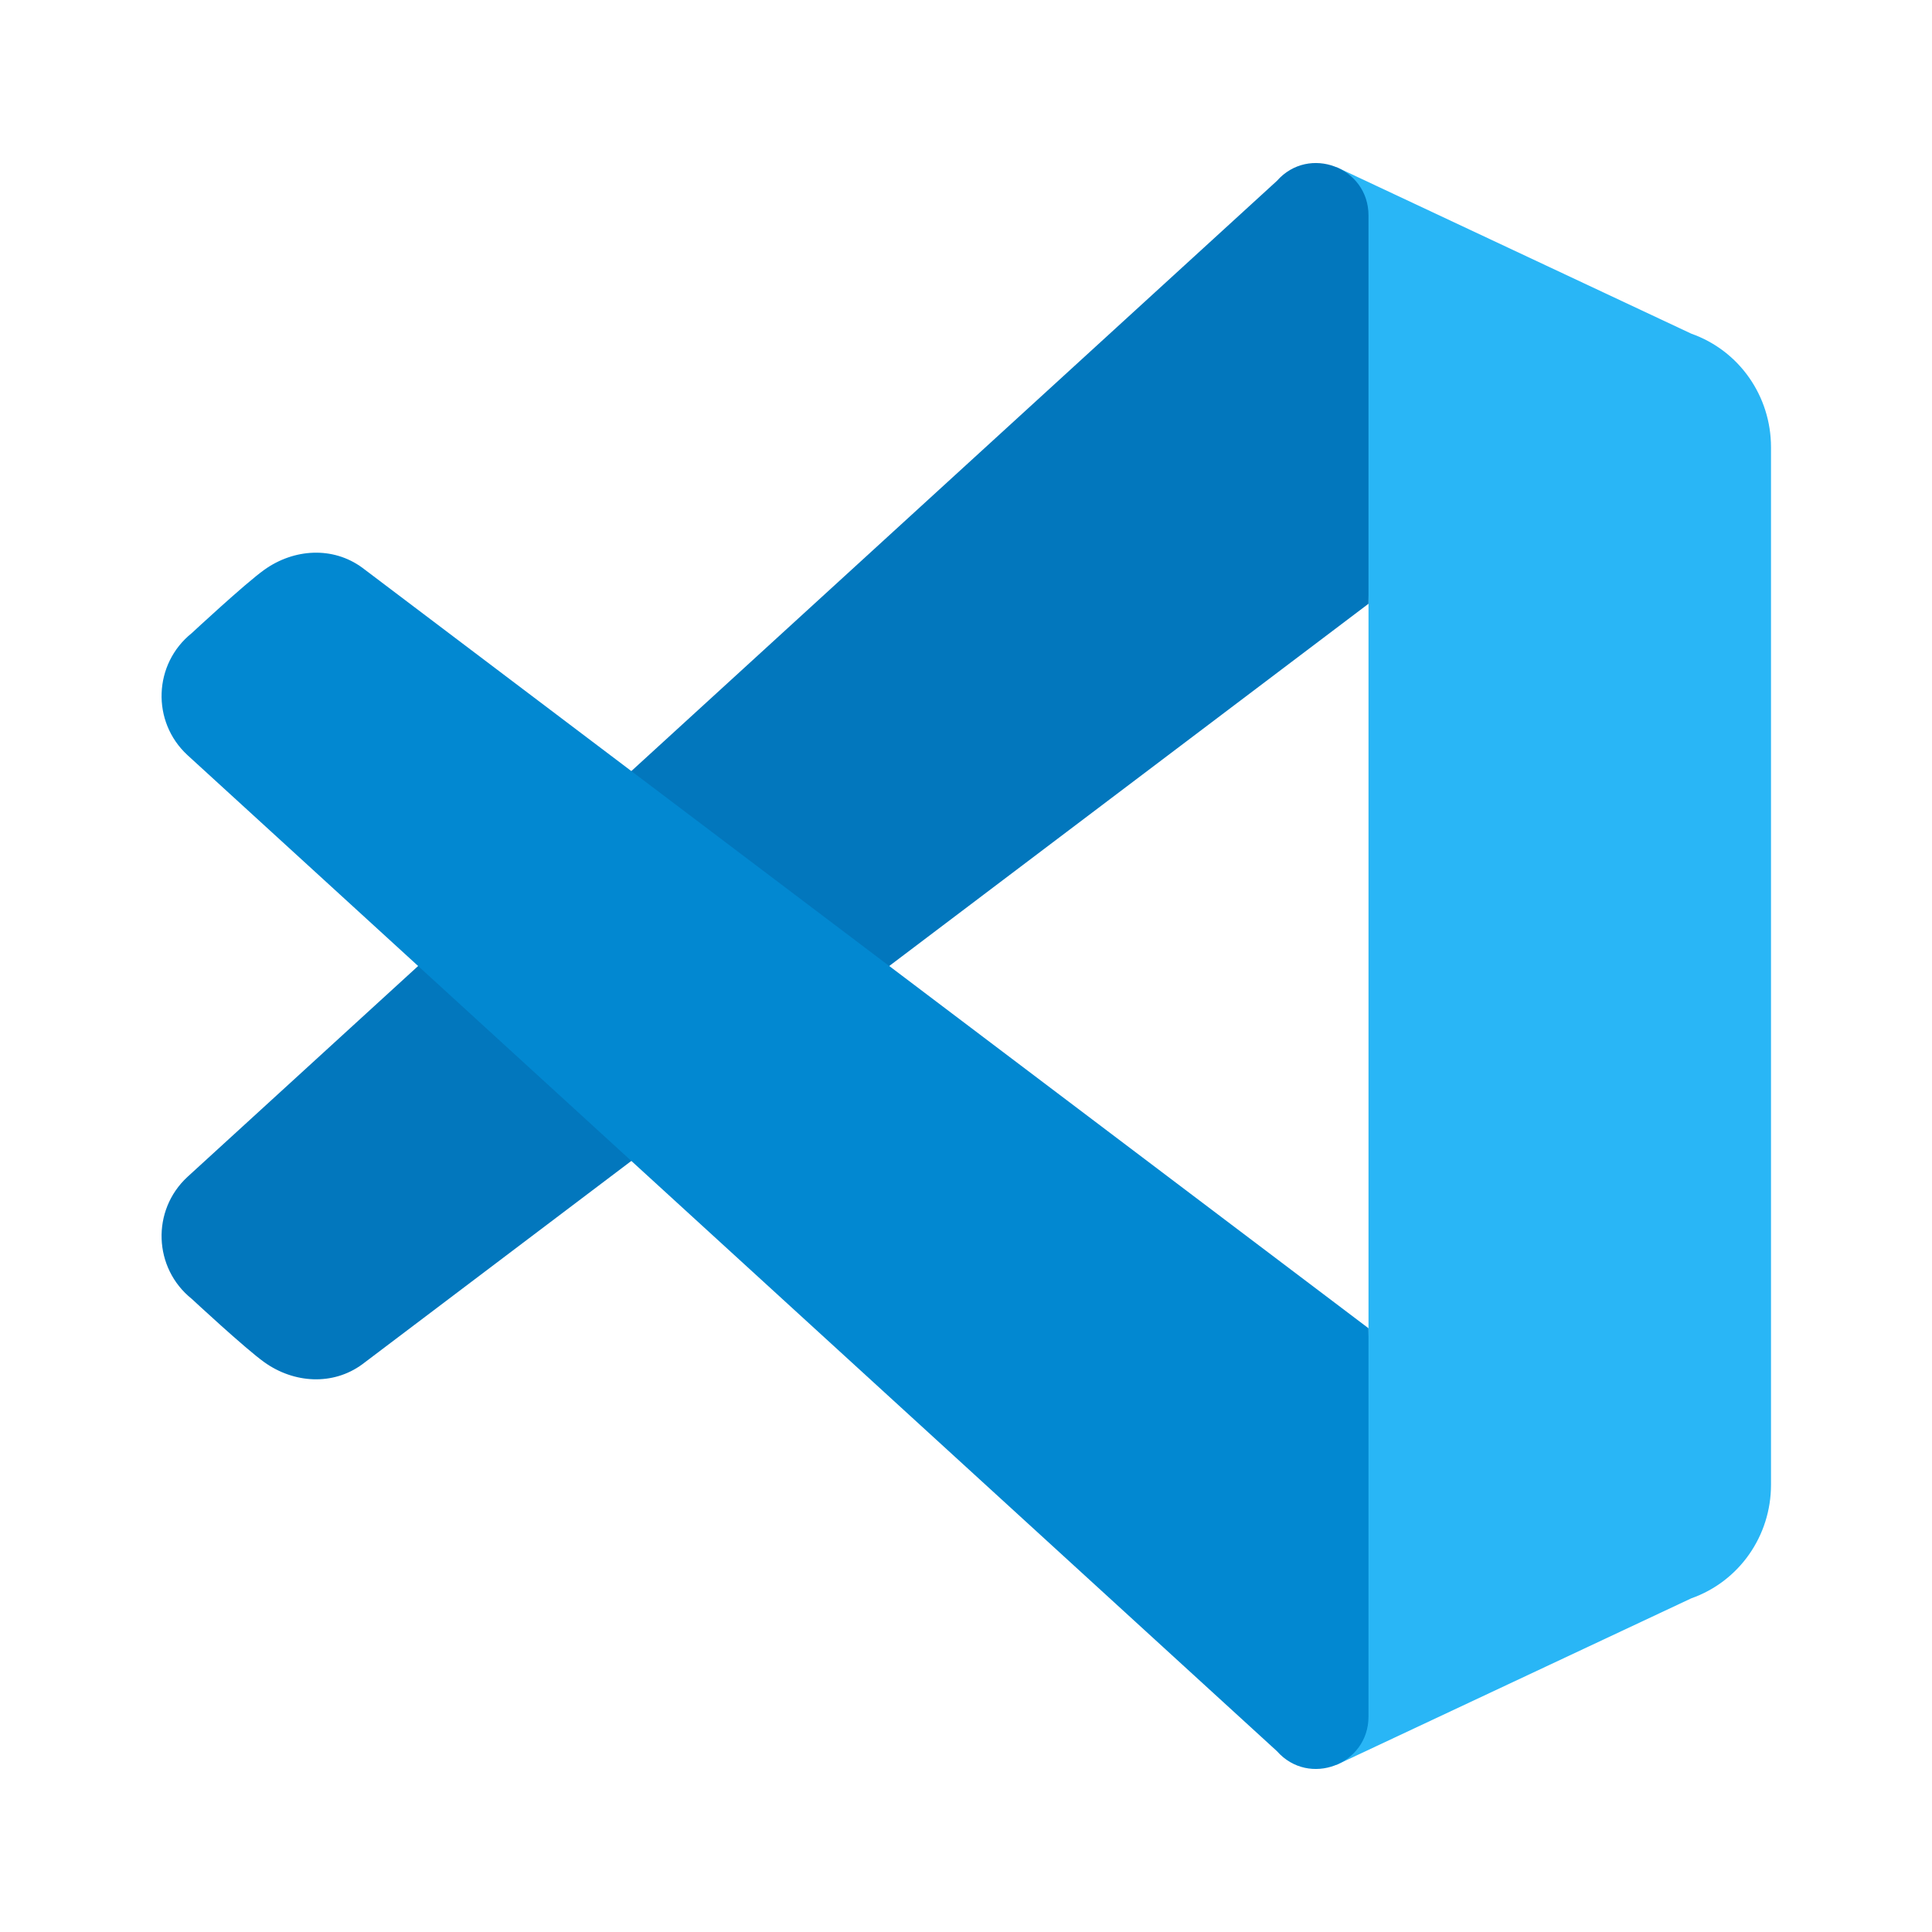
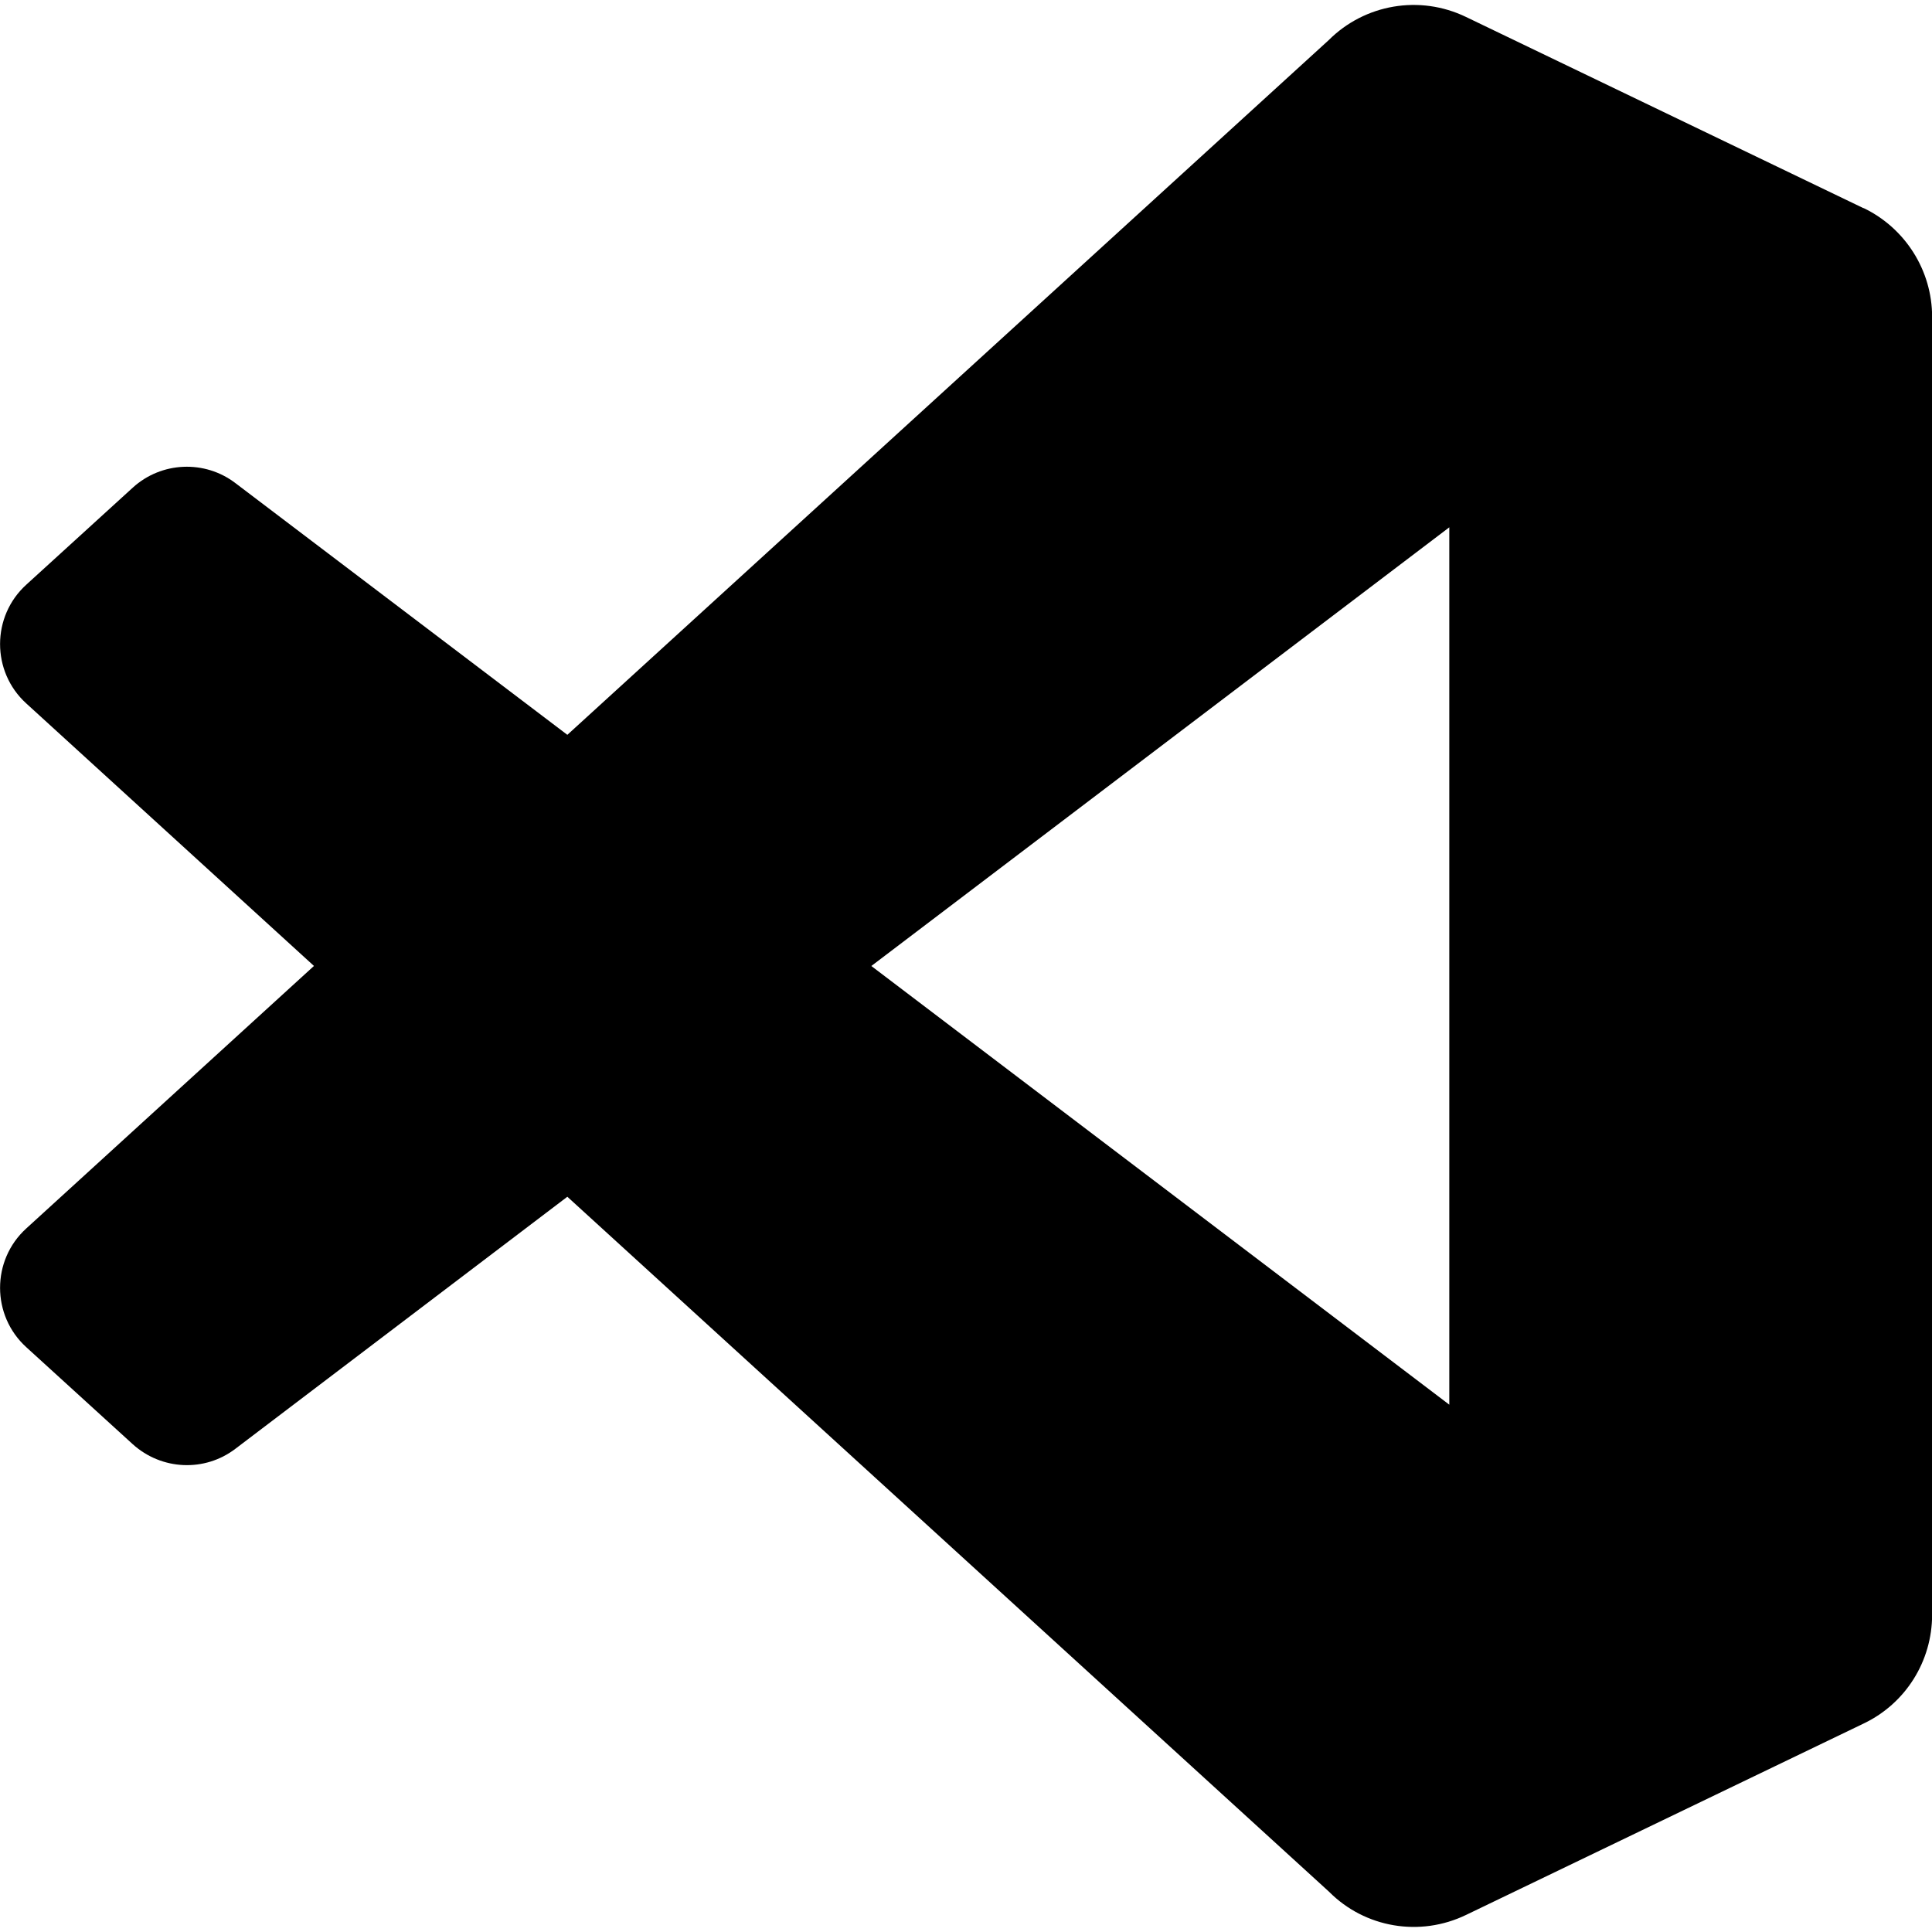
- <svg xmlns="http://www.w3.org/2000/svg" viewBox="0 0 48 48" width="144px" height="144px">
-   <path fill="#29b6f6" d="M44,11.11v25.78c0,1.27-0.79,2.4-1.98,2.82l-8.82,4.14L34,33V15L33.2,4.15l8.82,4.14 C43.21,8.71,44,9.84,44,11.11z" />
-   <path fill="#0277bd" d="M9,33.896L34,15V5.353c0-1.198-1.482-1.758-2.275-0.86L4.658,29.239 c-0.9,0.83-0.849,2.267,0.107,3.032c0,0,1.324,1.232,1.803,1.574C7.304,34.37,8.271,34.43,9,33.896z" />
-   <path fill="#0288d1" d="M9,14.104L34,33v9.647c0,1.198-1.482,1.758-2.275,0.86L4.658,18.761 c-0.9-0.83-0.849-2.267,0.107-3.032c0,0,1.324-1.232,1.803-1.574C7.304,13.63,8.271,13.57,9,14.104z" />
+ <svg xmlns="http://www.w3.org/2000/svg" fill="#000000" width="800px" height="800px" viewBox="0 0 32 32">
+   <path d="M30.865 3.448l-6.583-3.167c-0.766-0.37-1.677-0.214-2.276 0.385l-12.609 11.505-5.495-4.167c-0.51-0.391-1.229-0.359-1.703 0.073l-1.76 1.604c-0.583 0.526-0.583 1.443-0.005 1.969l4.766 4.349-4.766 4.349c-0.578 0.526-0.578 1.443 0.005 1.969l1.76 1.604c0.479 0.432 1.193 0.464 1.703 0.073l5.495-4.172 12.615 11.51c0.594 0.599 1.505 0.755 2.271 0.385l6.589-3.172c0.693-0.333 1.13-1.031 1.13-1.802v-21.495c0-0.766-0.443-1.469-1.135-1.802zM24.005 23.266l-9.573-7.266 9.573-7.266z" />
</svg>
